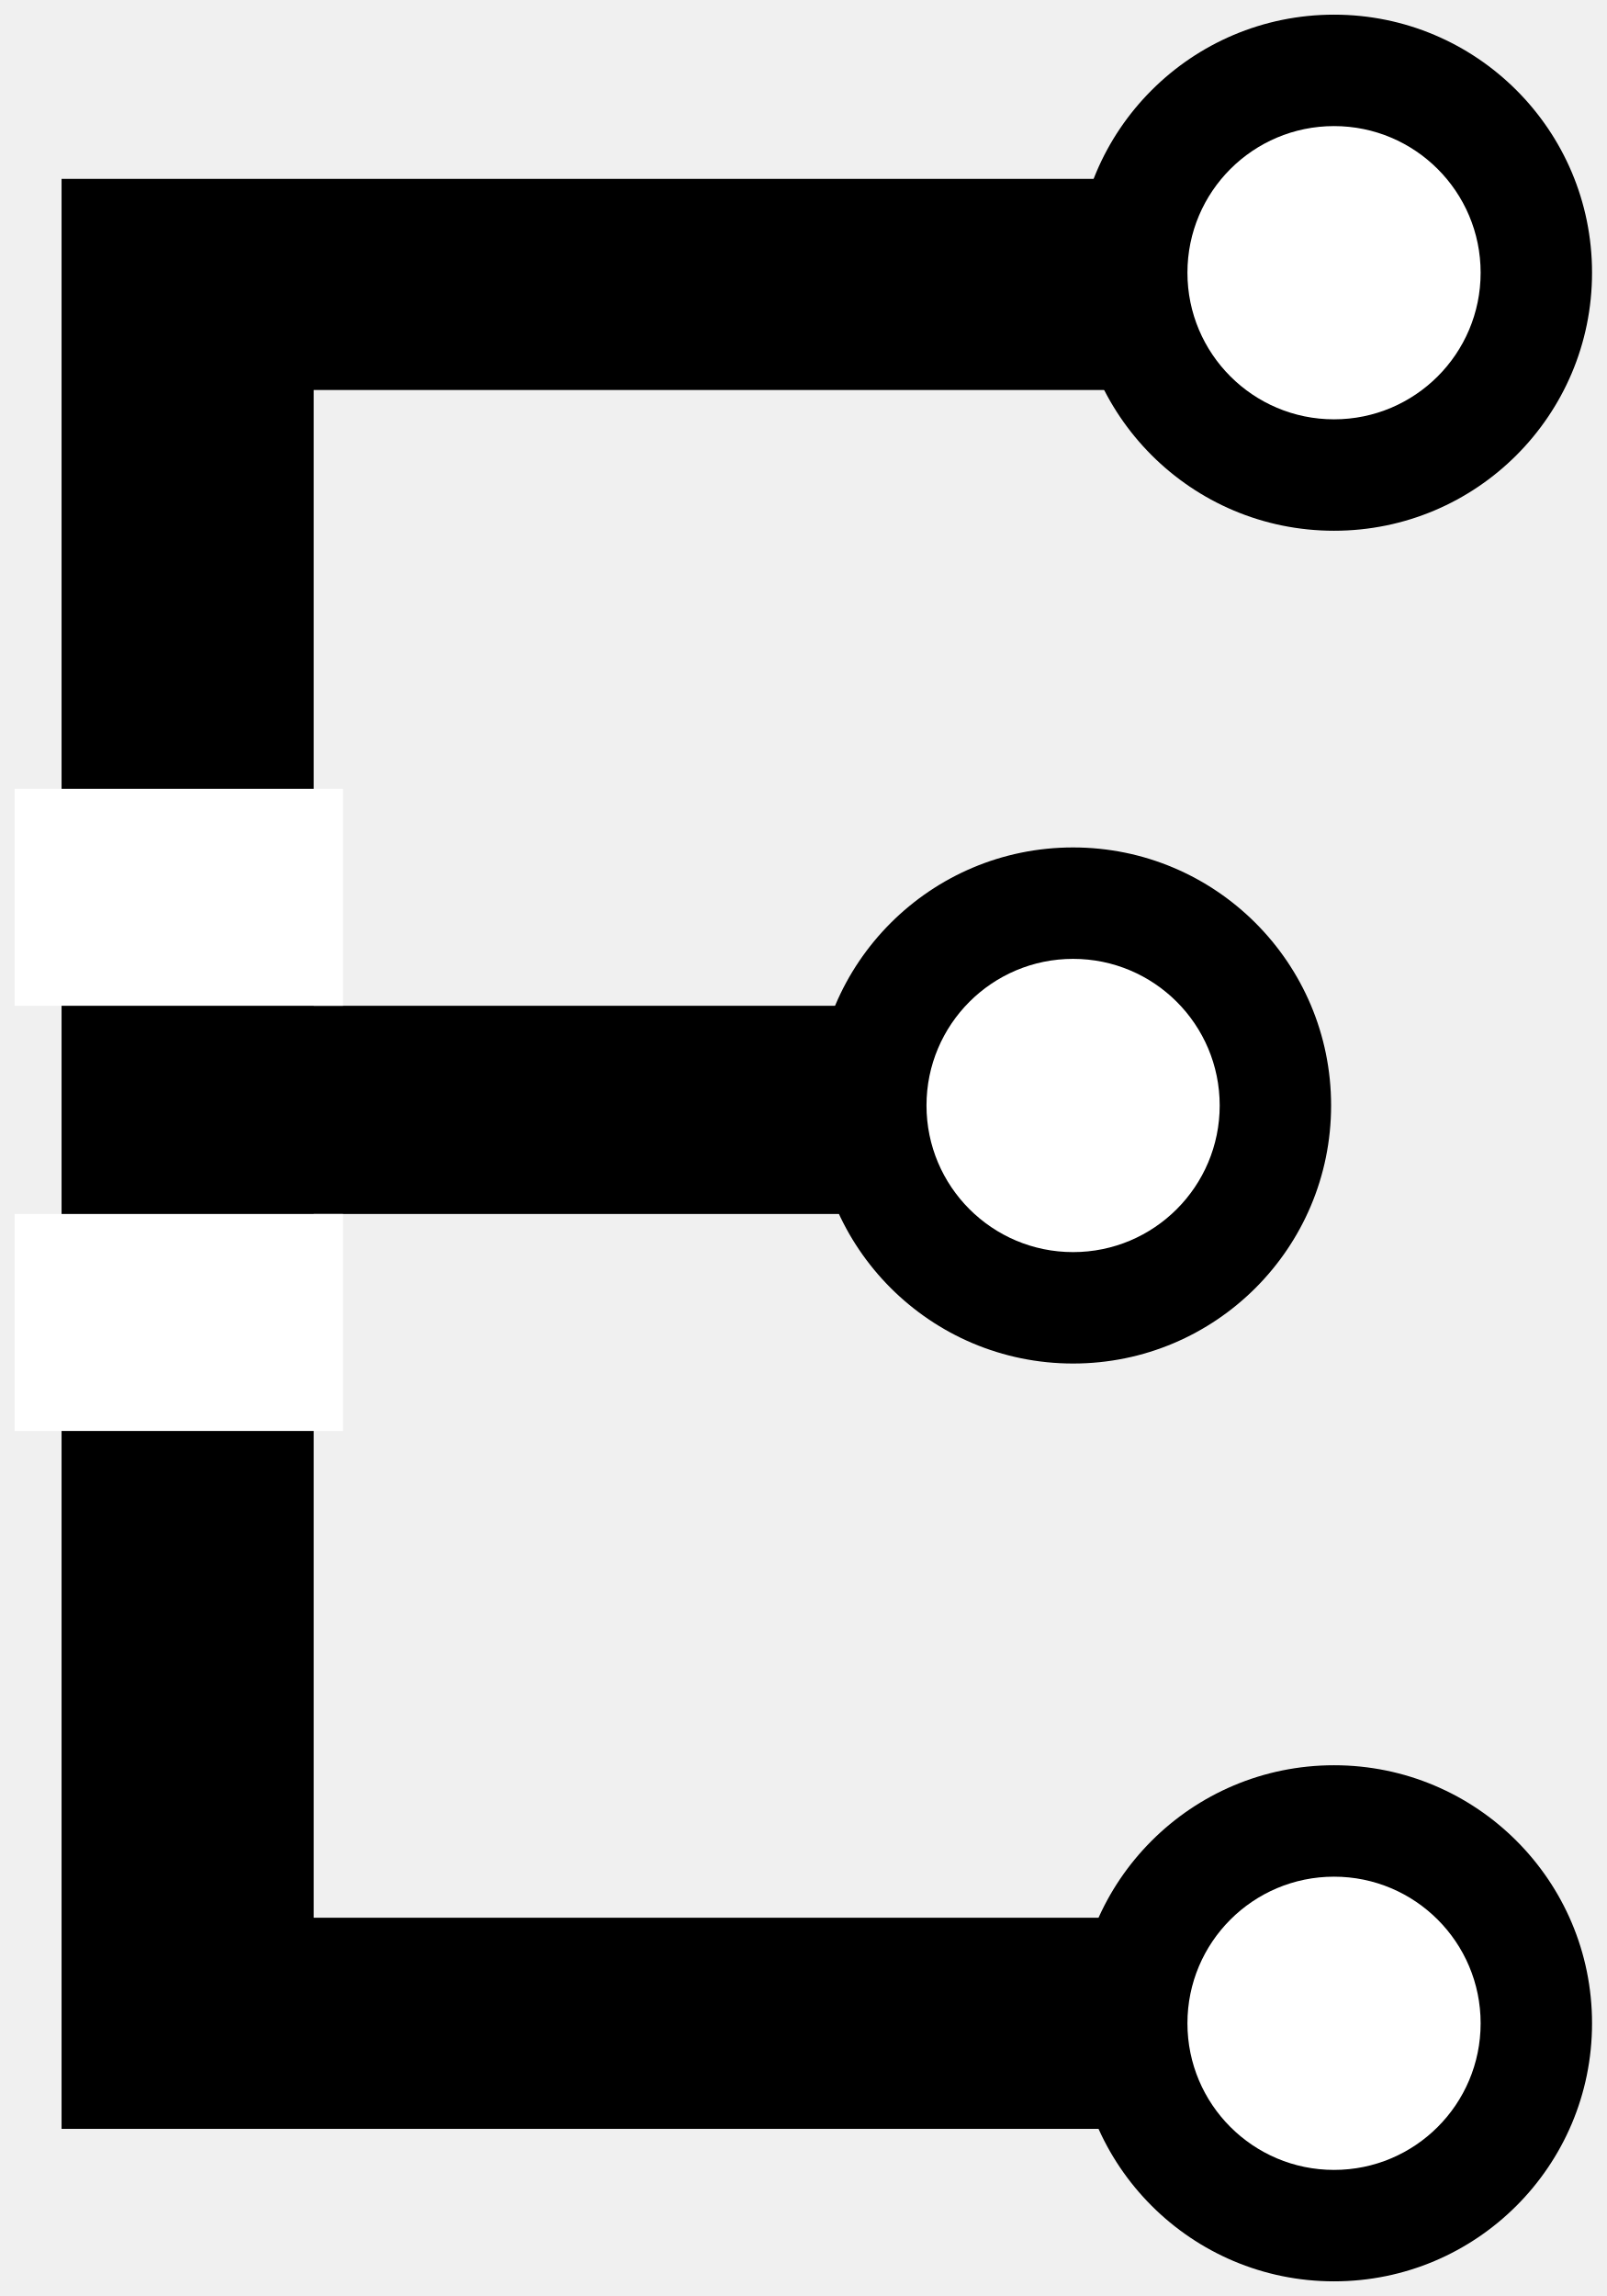
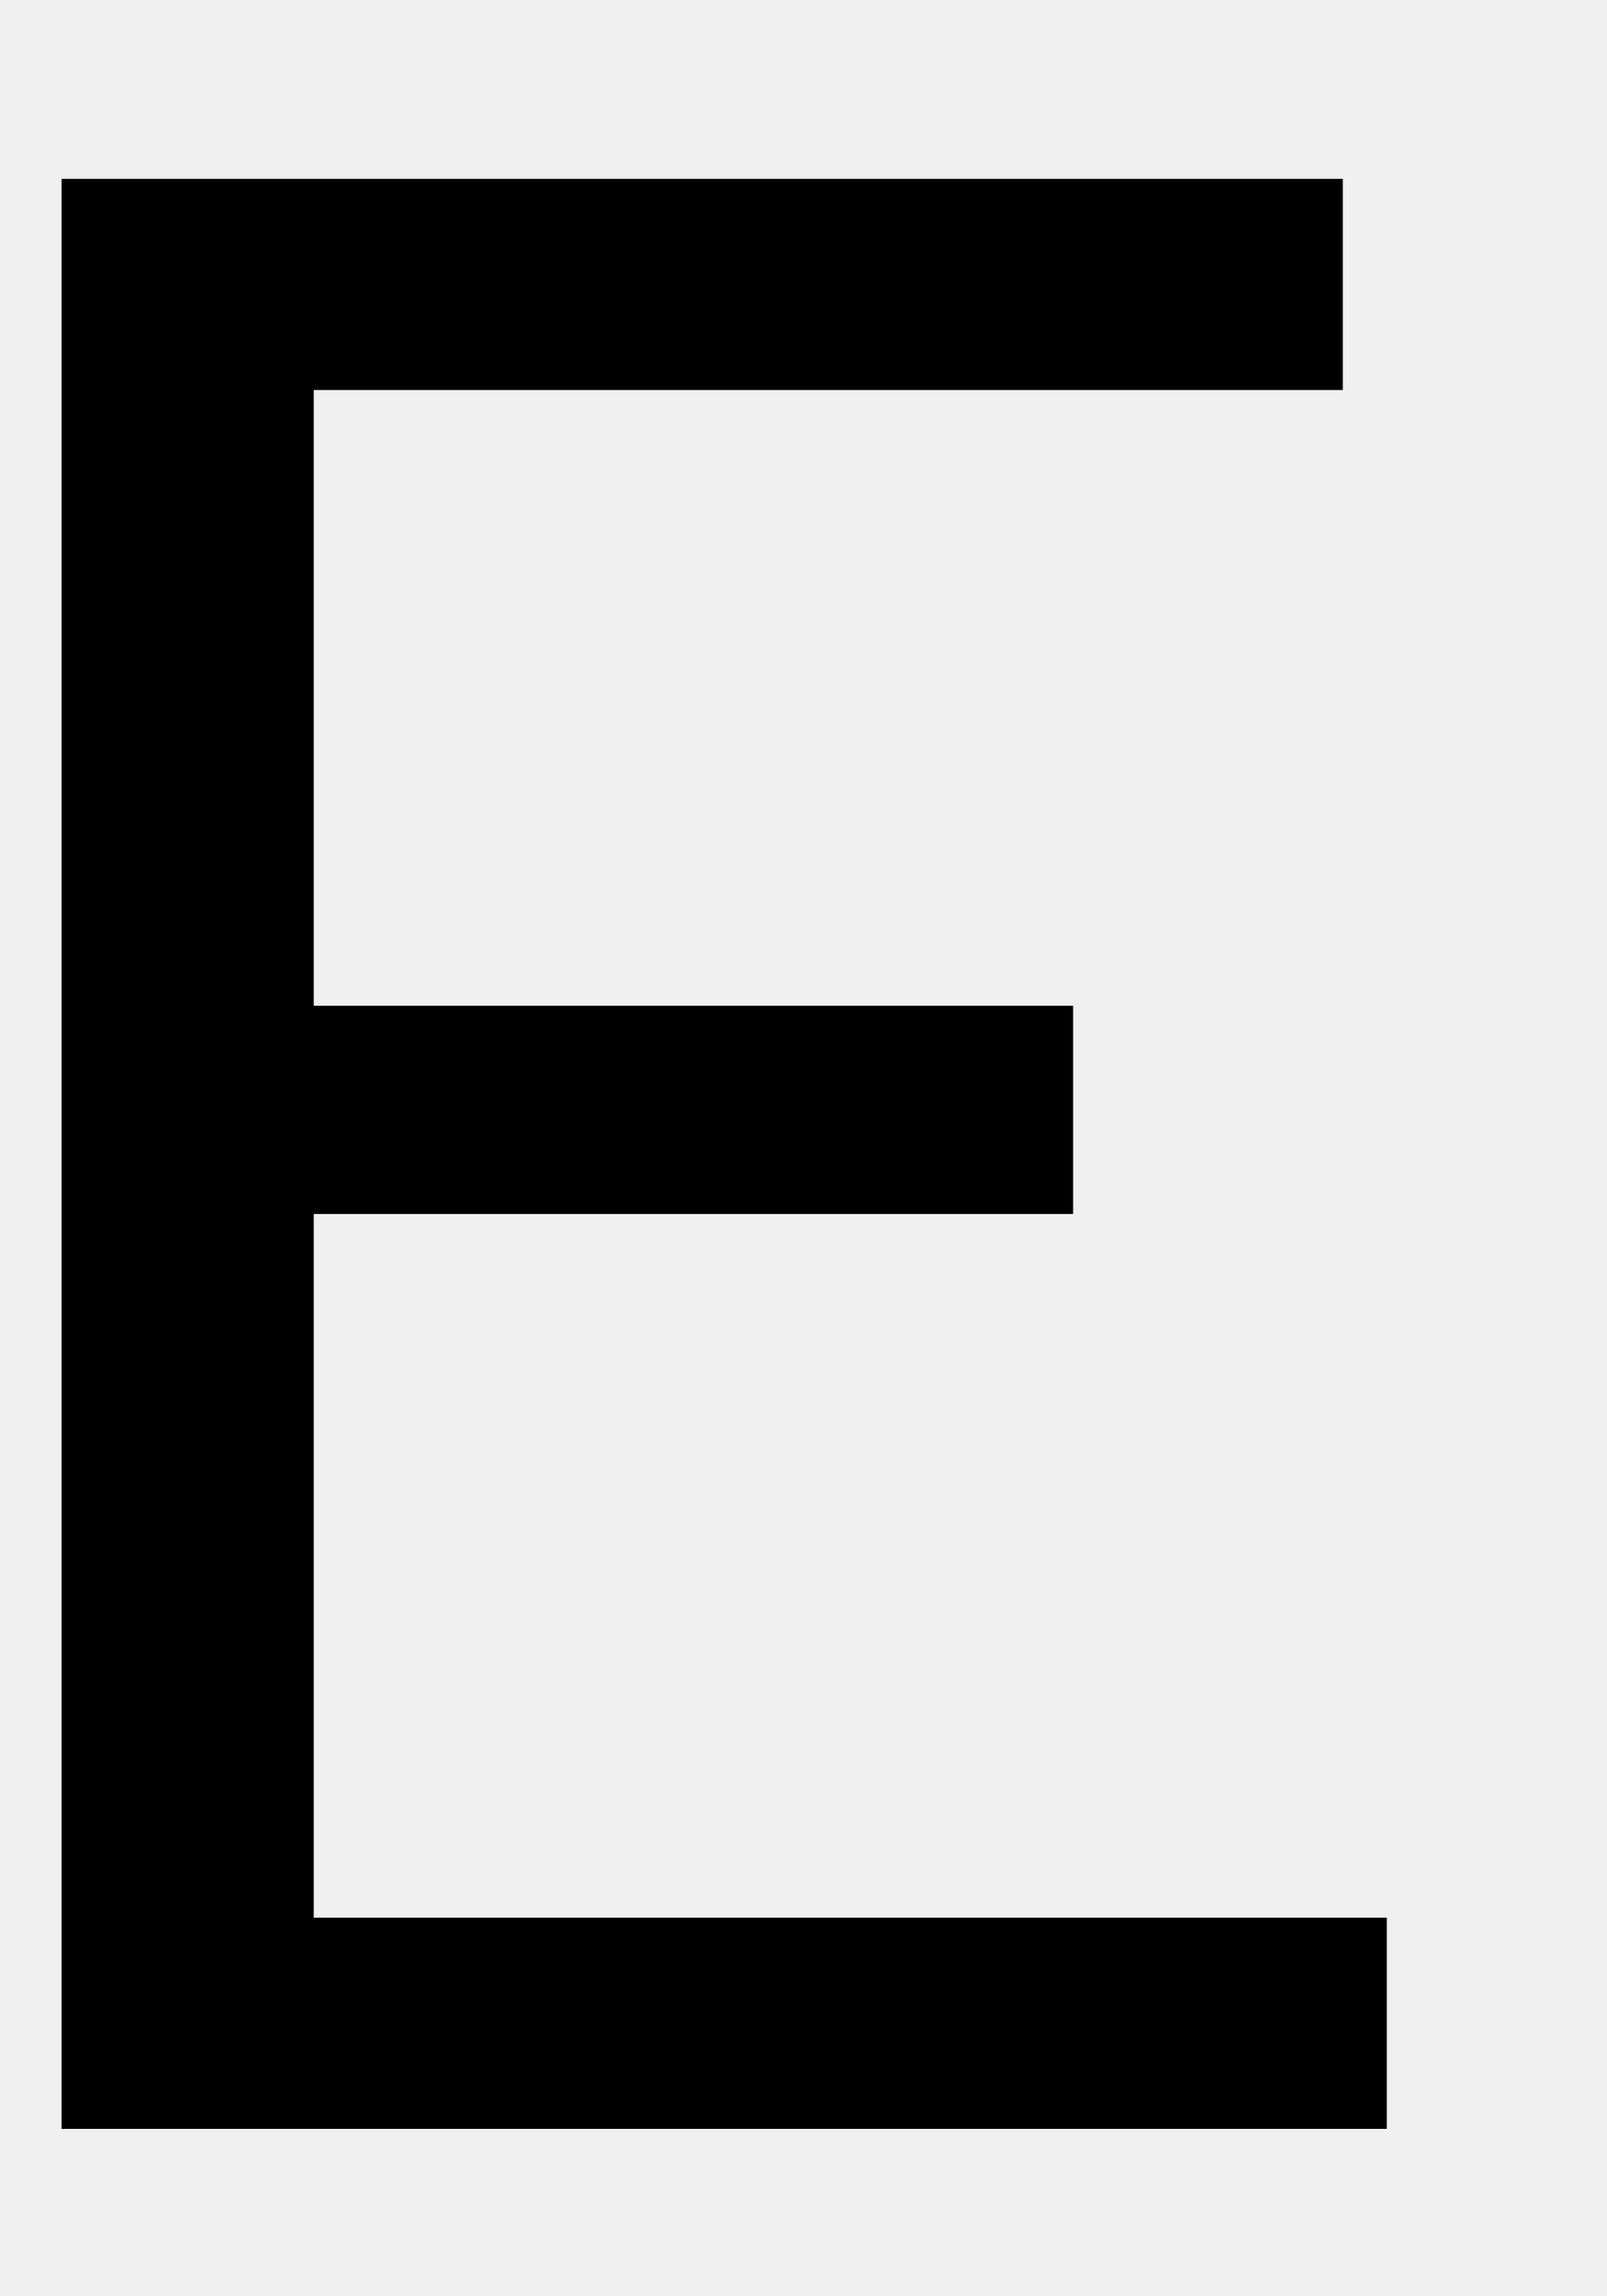
<svg xmlns="http://www.w3.org/2000/svg" version="1.1" id="Layer_1" x="0px" y="0px" viewBox="0 0 54.8 78.3" style="enable-background:new 0 0 54.8 78.3;" xml:space="preserve">
  <style type="text/css">
	.st0{fill:#FFFFFF;}
</style>
  <g id="XMLID_2107_">
    <g id="XMLID_2833_">
      <g id="XMLID_3381_">
        <path id="XMLID_3382_" d="M36.5,41.4H10.7v24h36.6v7.2H2.1V6.1h43.7v7.2H10.7v21h25.9V41.4z" />
      </g>
-       <circle id="XMLID_3380_" cx="45.5" cy="69" r="8.8" />
-       <circle id="XMLID_3377_" class="st0" cx="45.5" cy="69" r="5" />
-       <circle id="XMLID_3376_" cx="36.6" cy="37.7" r="8.8" />
-       <circle id="XMLID_3371_" class="st0" cx="36.6" cy="37.7" r="5" />
-       <circle id="XMLID_3366_" cx="45.5" cy="9.3" r="8.8" />
-       <circle id="XMLID_3321_" class="st0" cx="45.5" cy="9.3" r="5" />
-       <rect id="XMLID_3299_" x="0.5" y="41.4" class="st0" width="11.2" height="7.4" />
-       <rect id="XMLID_2999_" x="0.5" y="26.9" class="st0" width="11.2" height="7.4" />
    </g>
  </g>
</svg>
